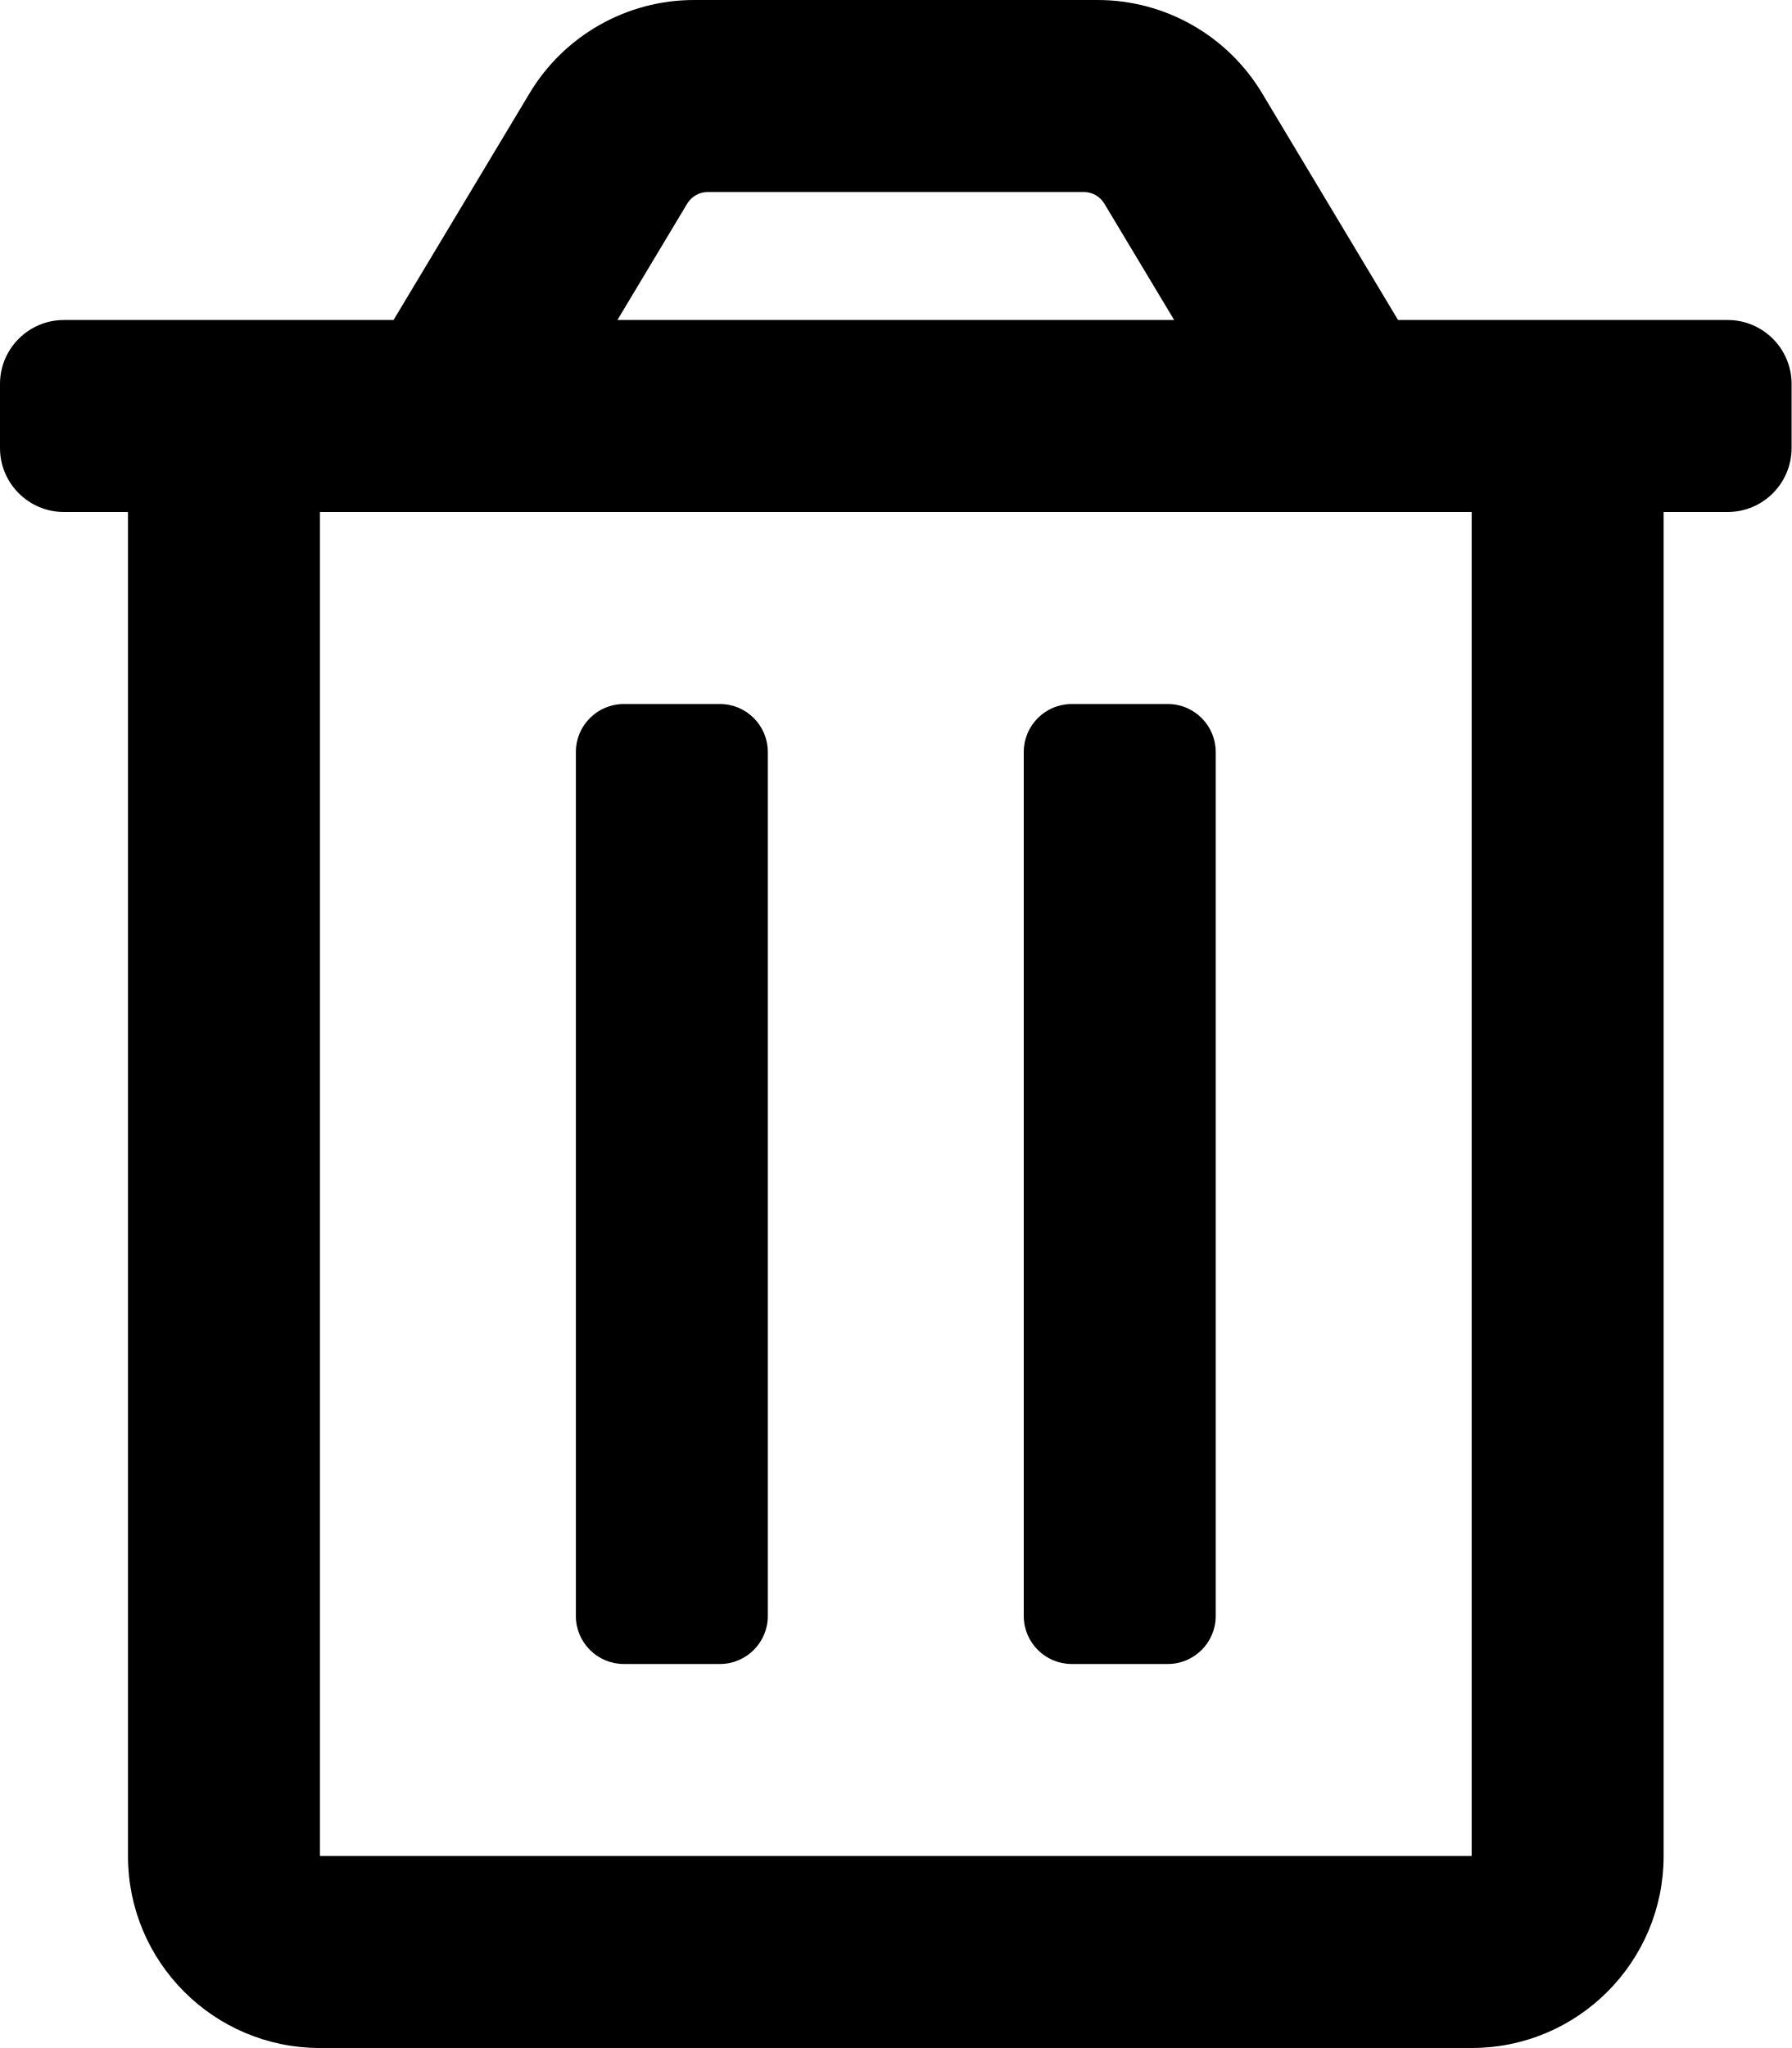
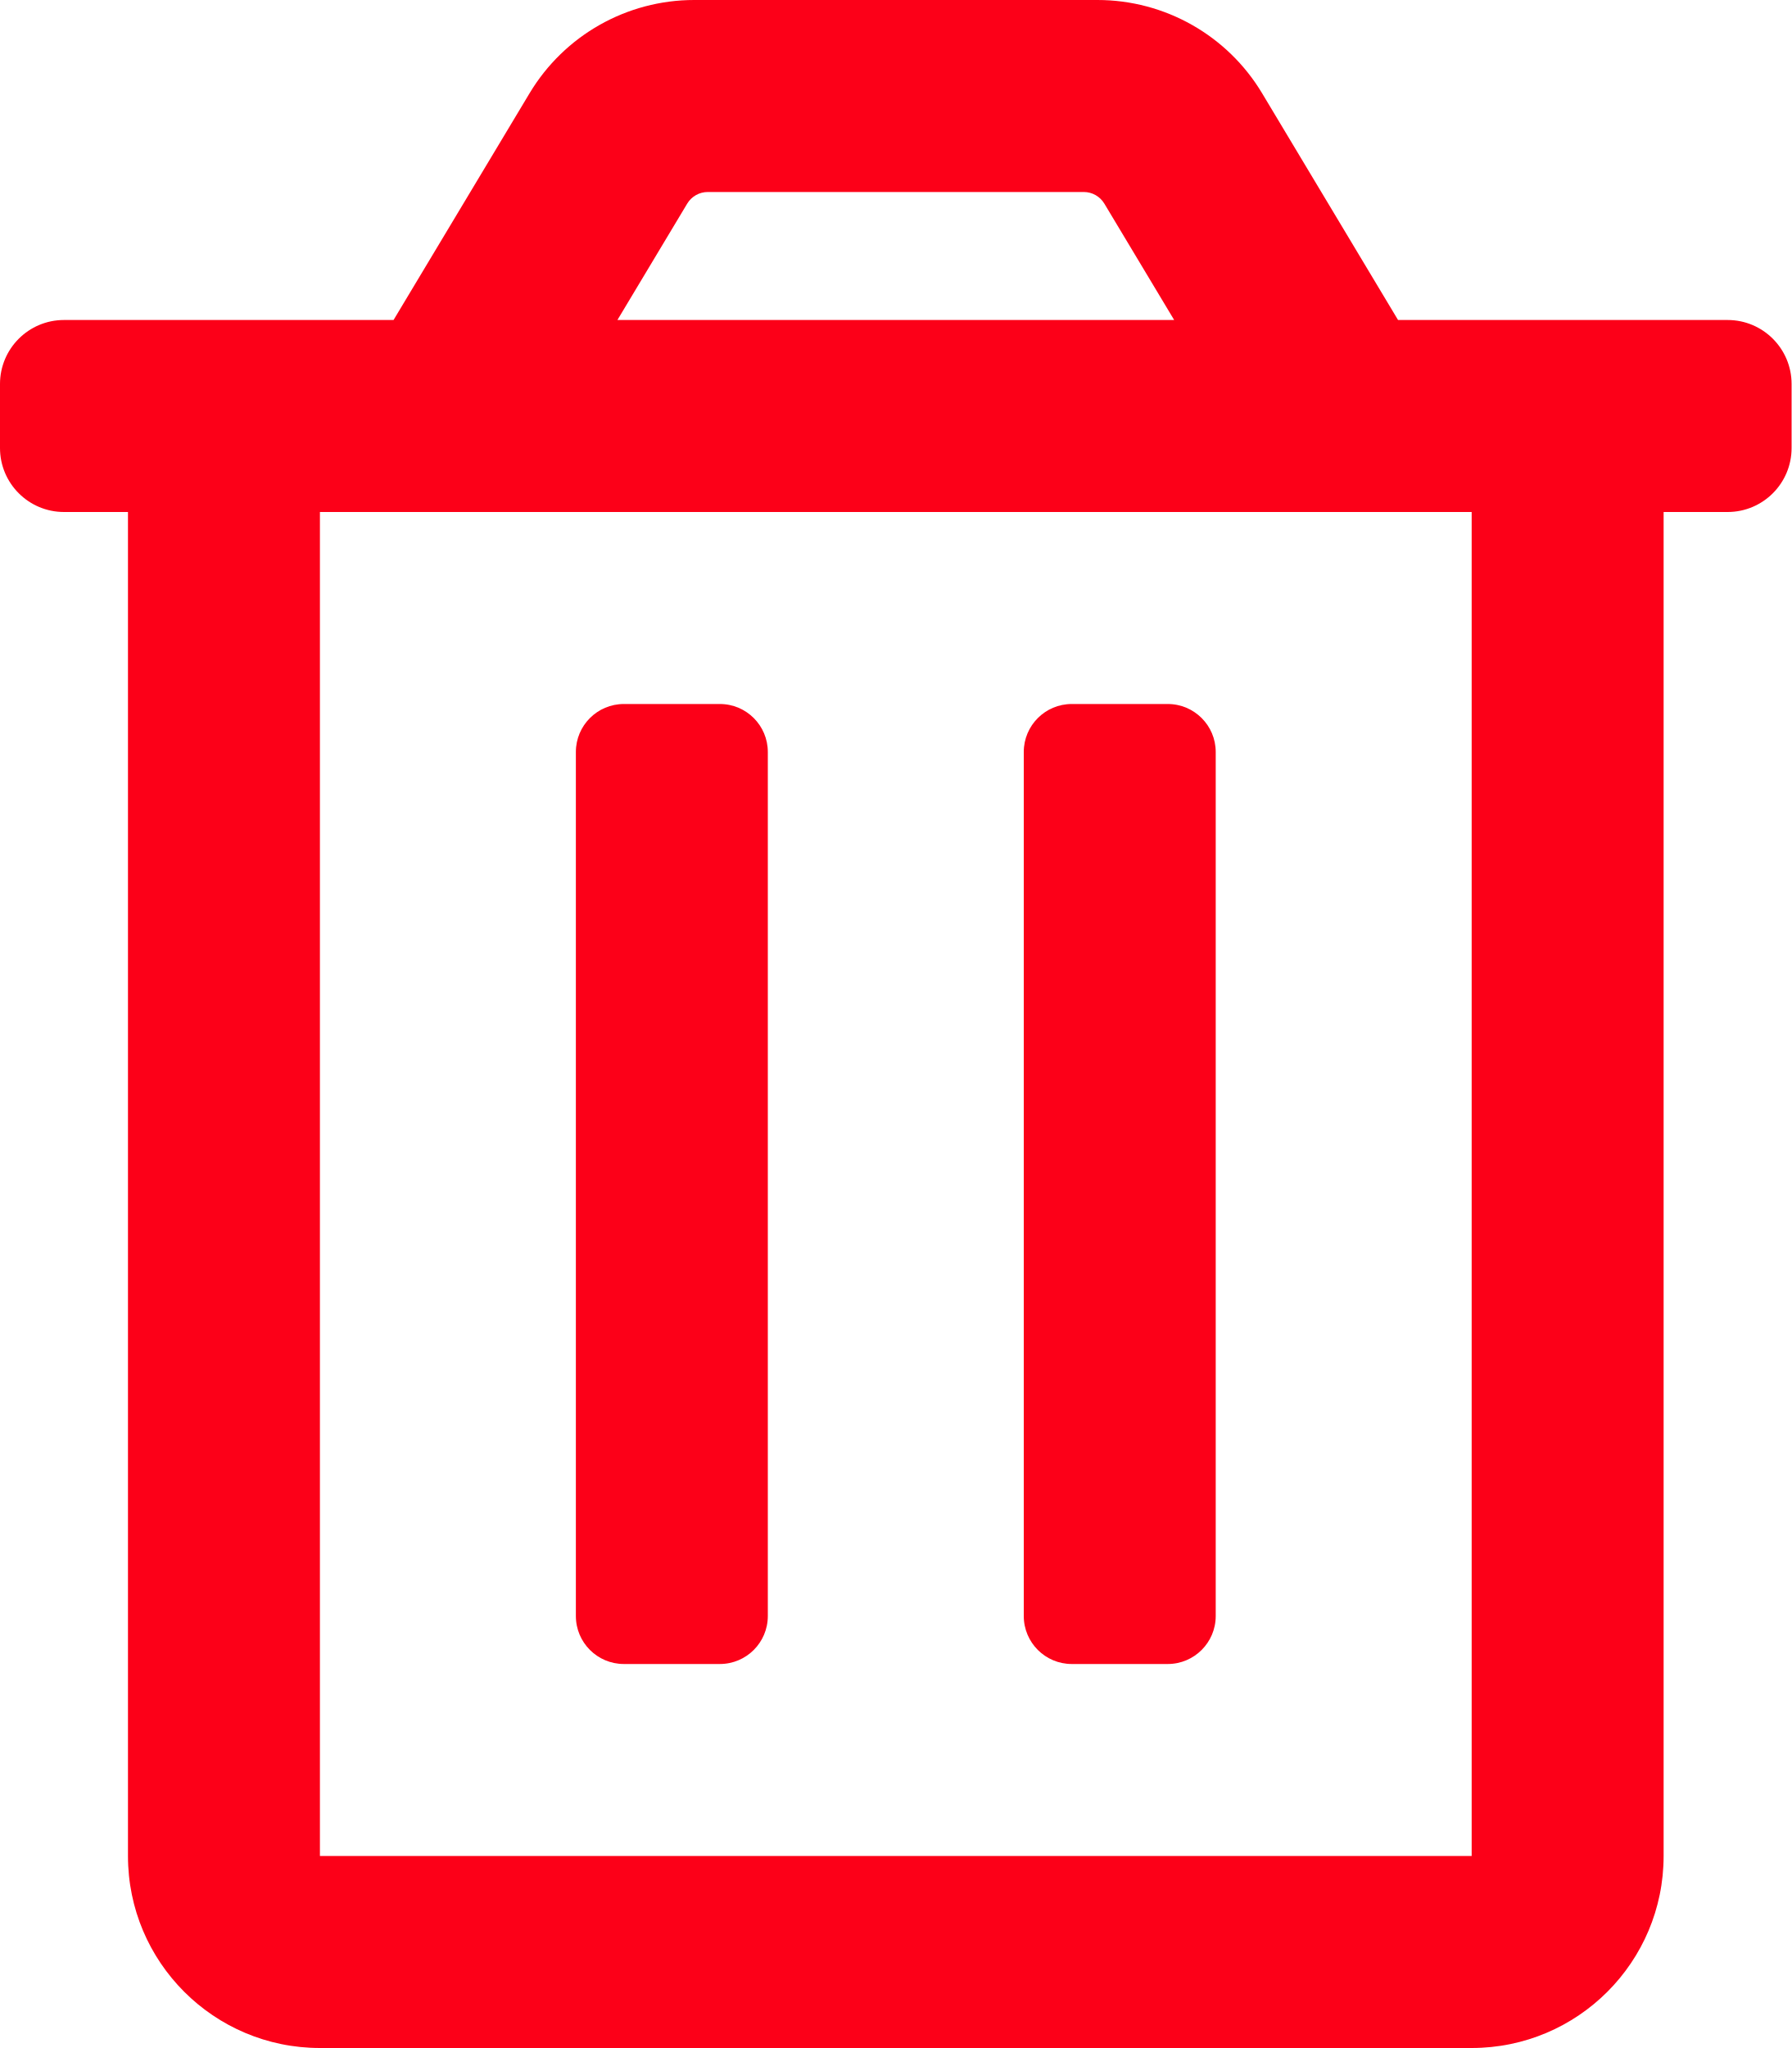
<svg xmlns="http://www.w3.org/2000/svg" aria-hidden="true" focusable="false" data-prefix="far" data-icon="trash-alt" class="svg-inline--fa fa-trash-alt fa-w-14" role="img" viewBox="0 0 448 512">
-   <path fill="currentColor" d="M268 416h24a12 12 0 0 0 12-12V188a12 12 0 0 0-12-12h-24a12 12 0 0 0-12 12v216a12 12 0 0 0 12 12zM432 80h-82.41l-34-56.7A48 48 0 0 0 274.41 0H173.59a48 48 0 0 0-41.16 23.3L98.41 80H16A16 16 0 0 0 0 96v16a16 16 0 0 0 16 16h16v336a48 48 0 0 0 48 48h288a48 48 0 0 0 48-48V128h16a16 16 0 0 0 16-16V96a16 16 0 0 0-16-16zM171.84 50.91A6 6 0 0 1 177 48h94a6 6 0 0 1 5.15 2.91L293.61 80H154.39zM368 464H80V128h288zm-212-48h24a12 12 0 0 0 12-12V188a12 12 0 0 0-12-12h-24a12 12 0 0 0-12 12v216a12 12 0 0 0 12 12z" />
+   <path fill="#fc0018" d="M268 416h24a12 12 0 0 0 12-12V188a12 12 0 0 0-12-12h-24a12 12 0 0 0-12 12v216a12 12 0 0 0 12 12zM432 80h-82.41l-34-56.7A48 48 0 0 0 274.41 0H173.59a48 48 0 0 0-41.16 23.3L98.41 80H16A16 16 0 0 0 0 96v16a16 16 0 0 0 16 16h16v336a48 48 0 0 0 48 48h288a48 48 0 0 0 48-48V128h16a16 16 0 0 0 16-16V96a16 16 0 0 0-16-16zM171.84 50.91A6 6 0 0 1 177 48h94a6 6 0 0 1 5.15 2.91L293.61 80H154.39zM368 464H80V128h288zm-212-48h24a12 12 0 0 0 12-12V188a12 12 0 0 0-12-12h-24a12 12 0 0 0-12 12v216a12 12 0 0 0 12 12z" />
</svg>
